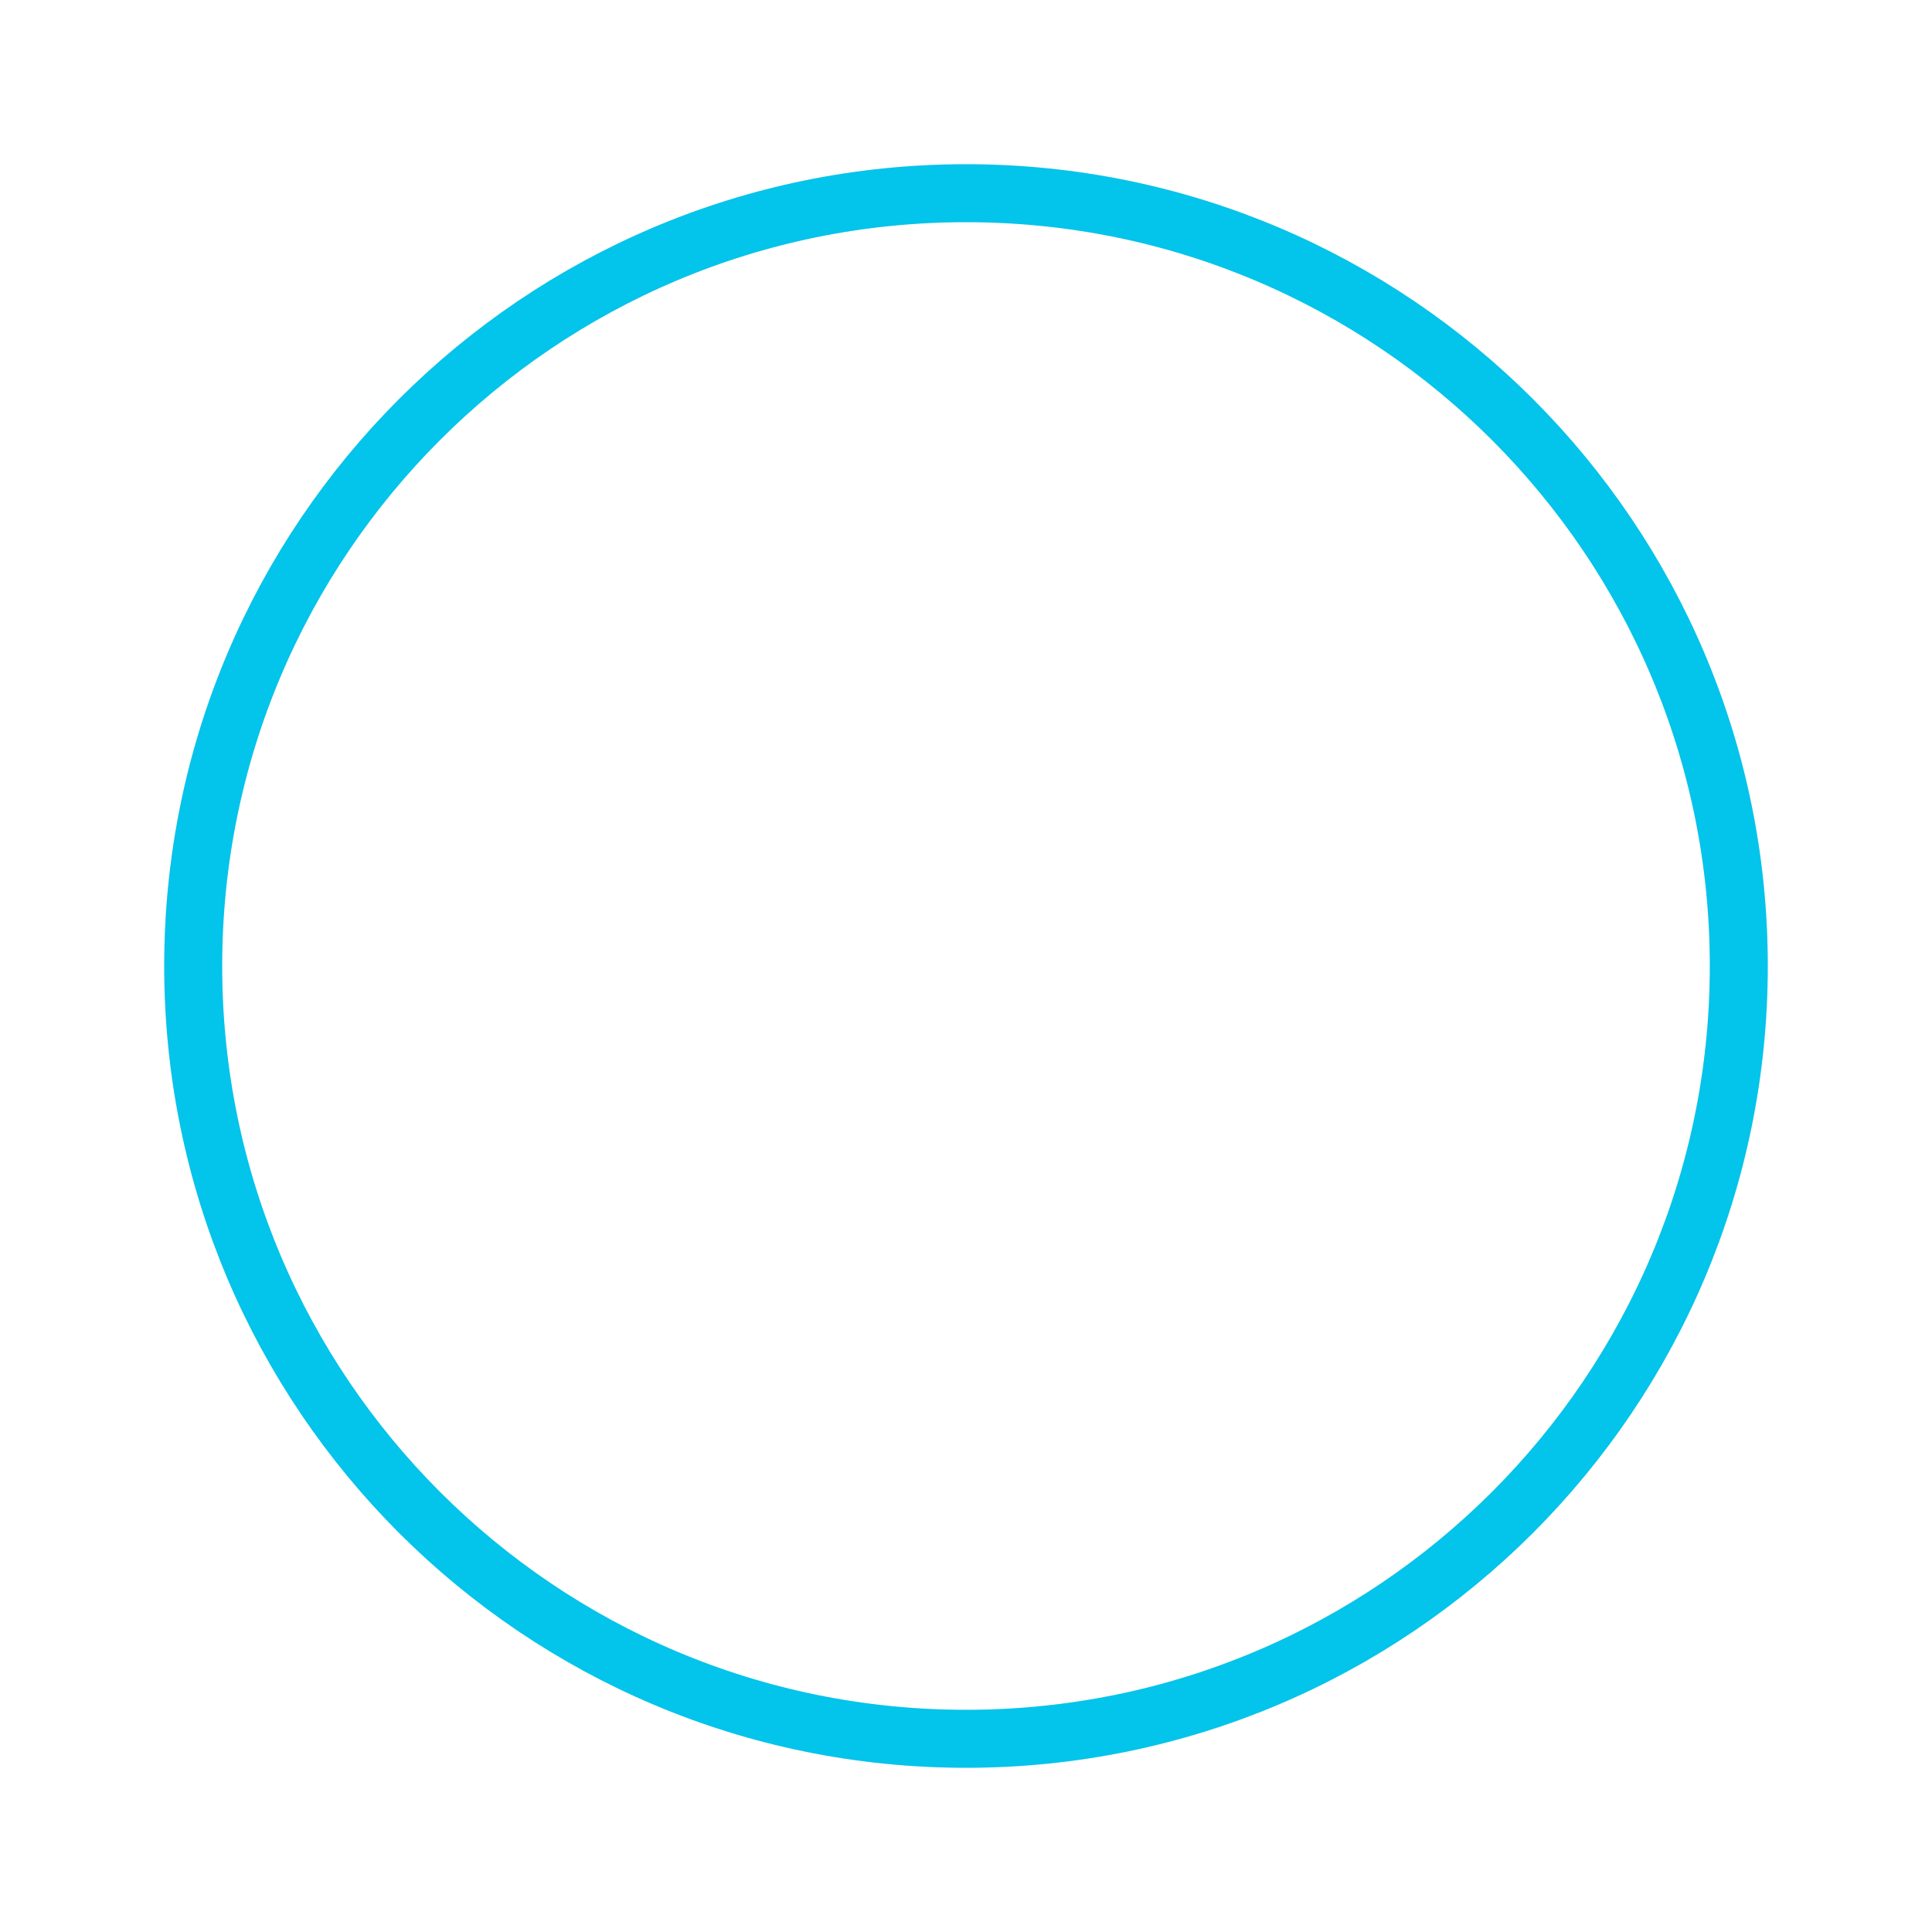
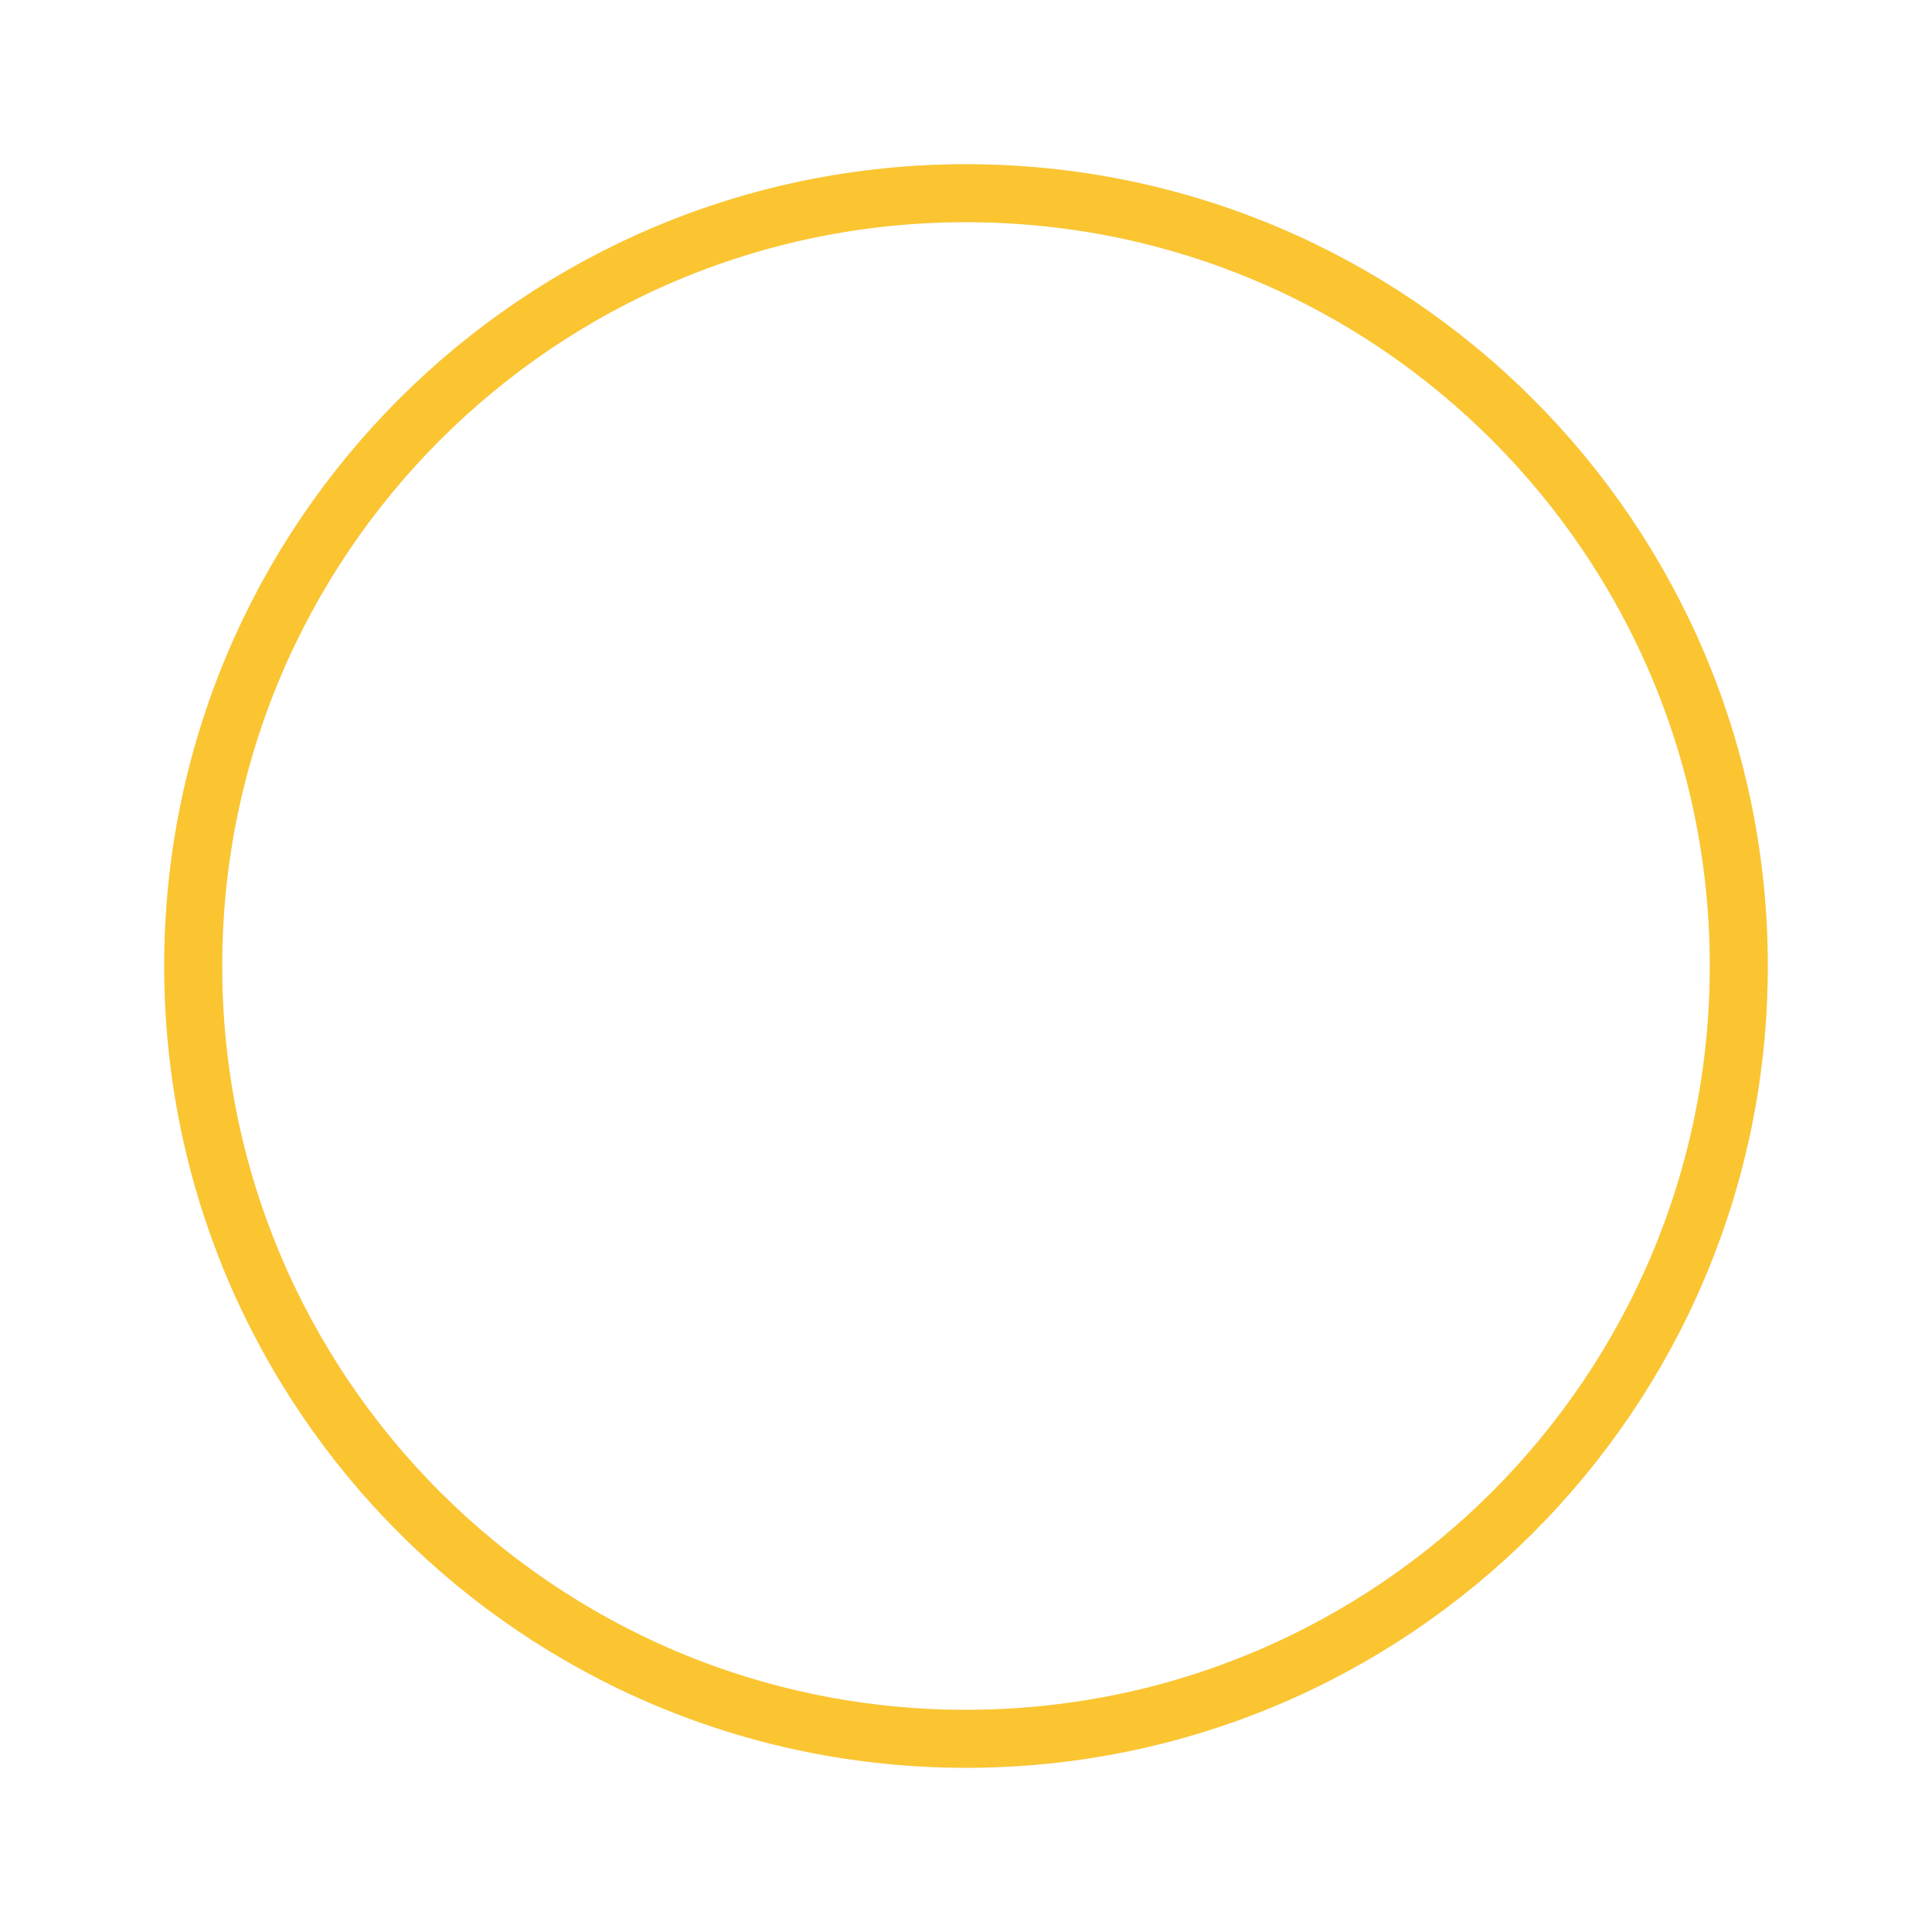
<svg xmlns="http://www.w3.org/2000/svg" width="80px" height="80px" viewBox="0 0 100 100" preserveAspectRatio="xMidYMid" class="uil-ripple">
  <rect x="0" y="0" width="100" height="100" fill="none" class="bk" />
  <g>
    <animate attributeName="opacity" dur="2s" repeatCount="indefinite" begin="0s" keyTimes="0;0.33;1" values="1;1;0" />
    <circle cx="50" cy="50" r="40" stroke="#ebebeb" fill="none" stroke-width="3" stroke-linecap="round">
      <animate attributeName="r" dur="2s" repeatCount="indefinite" begin="0s" keyTimes="0;0.33;1" values="0;22;44" />
    </circle>
  </g>
  <g>
    <animate attributeName="opacity" dur="2s" repeatCount="indefinite" begin="1s" keyTimes="0;0.33;1" values="1;1;0" />
-     <circle cx="50" cy="50" r="40" stroke="#03C4EB" fill="none" stroke-width="3" stroke-linecap="round">
+     <circle cx="50" cy="50" r="40" stroke="#fbc531" fill="none" stroke-width="3" stroke-linecap="round">
      <animate attributeName="r" dur="2s" repeatCount="indefinite" begin="1s" keyTimes="0;0.33;1" values="0;22;44" />
    </circle>
  </g>
</svg>
